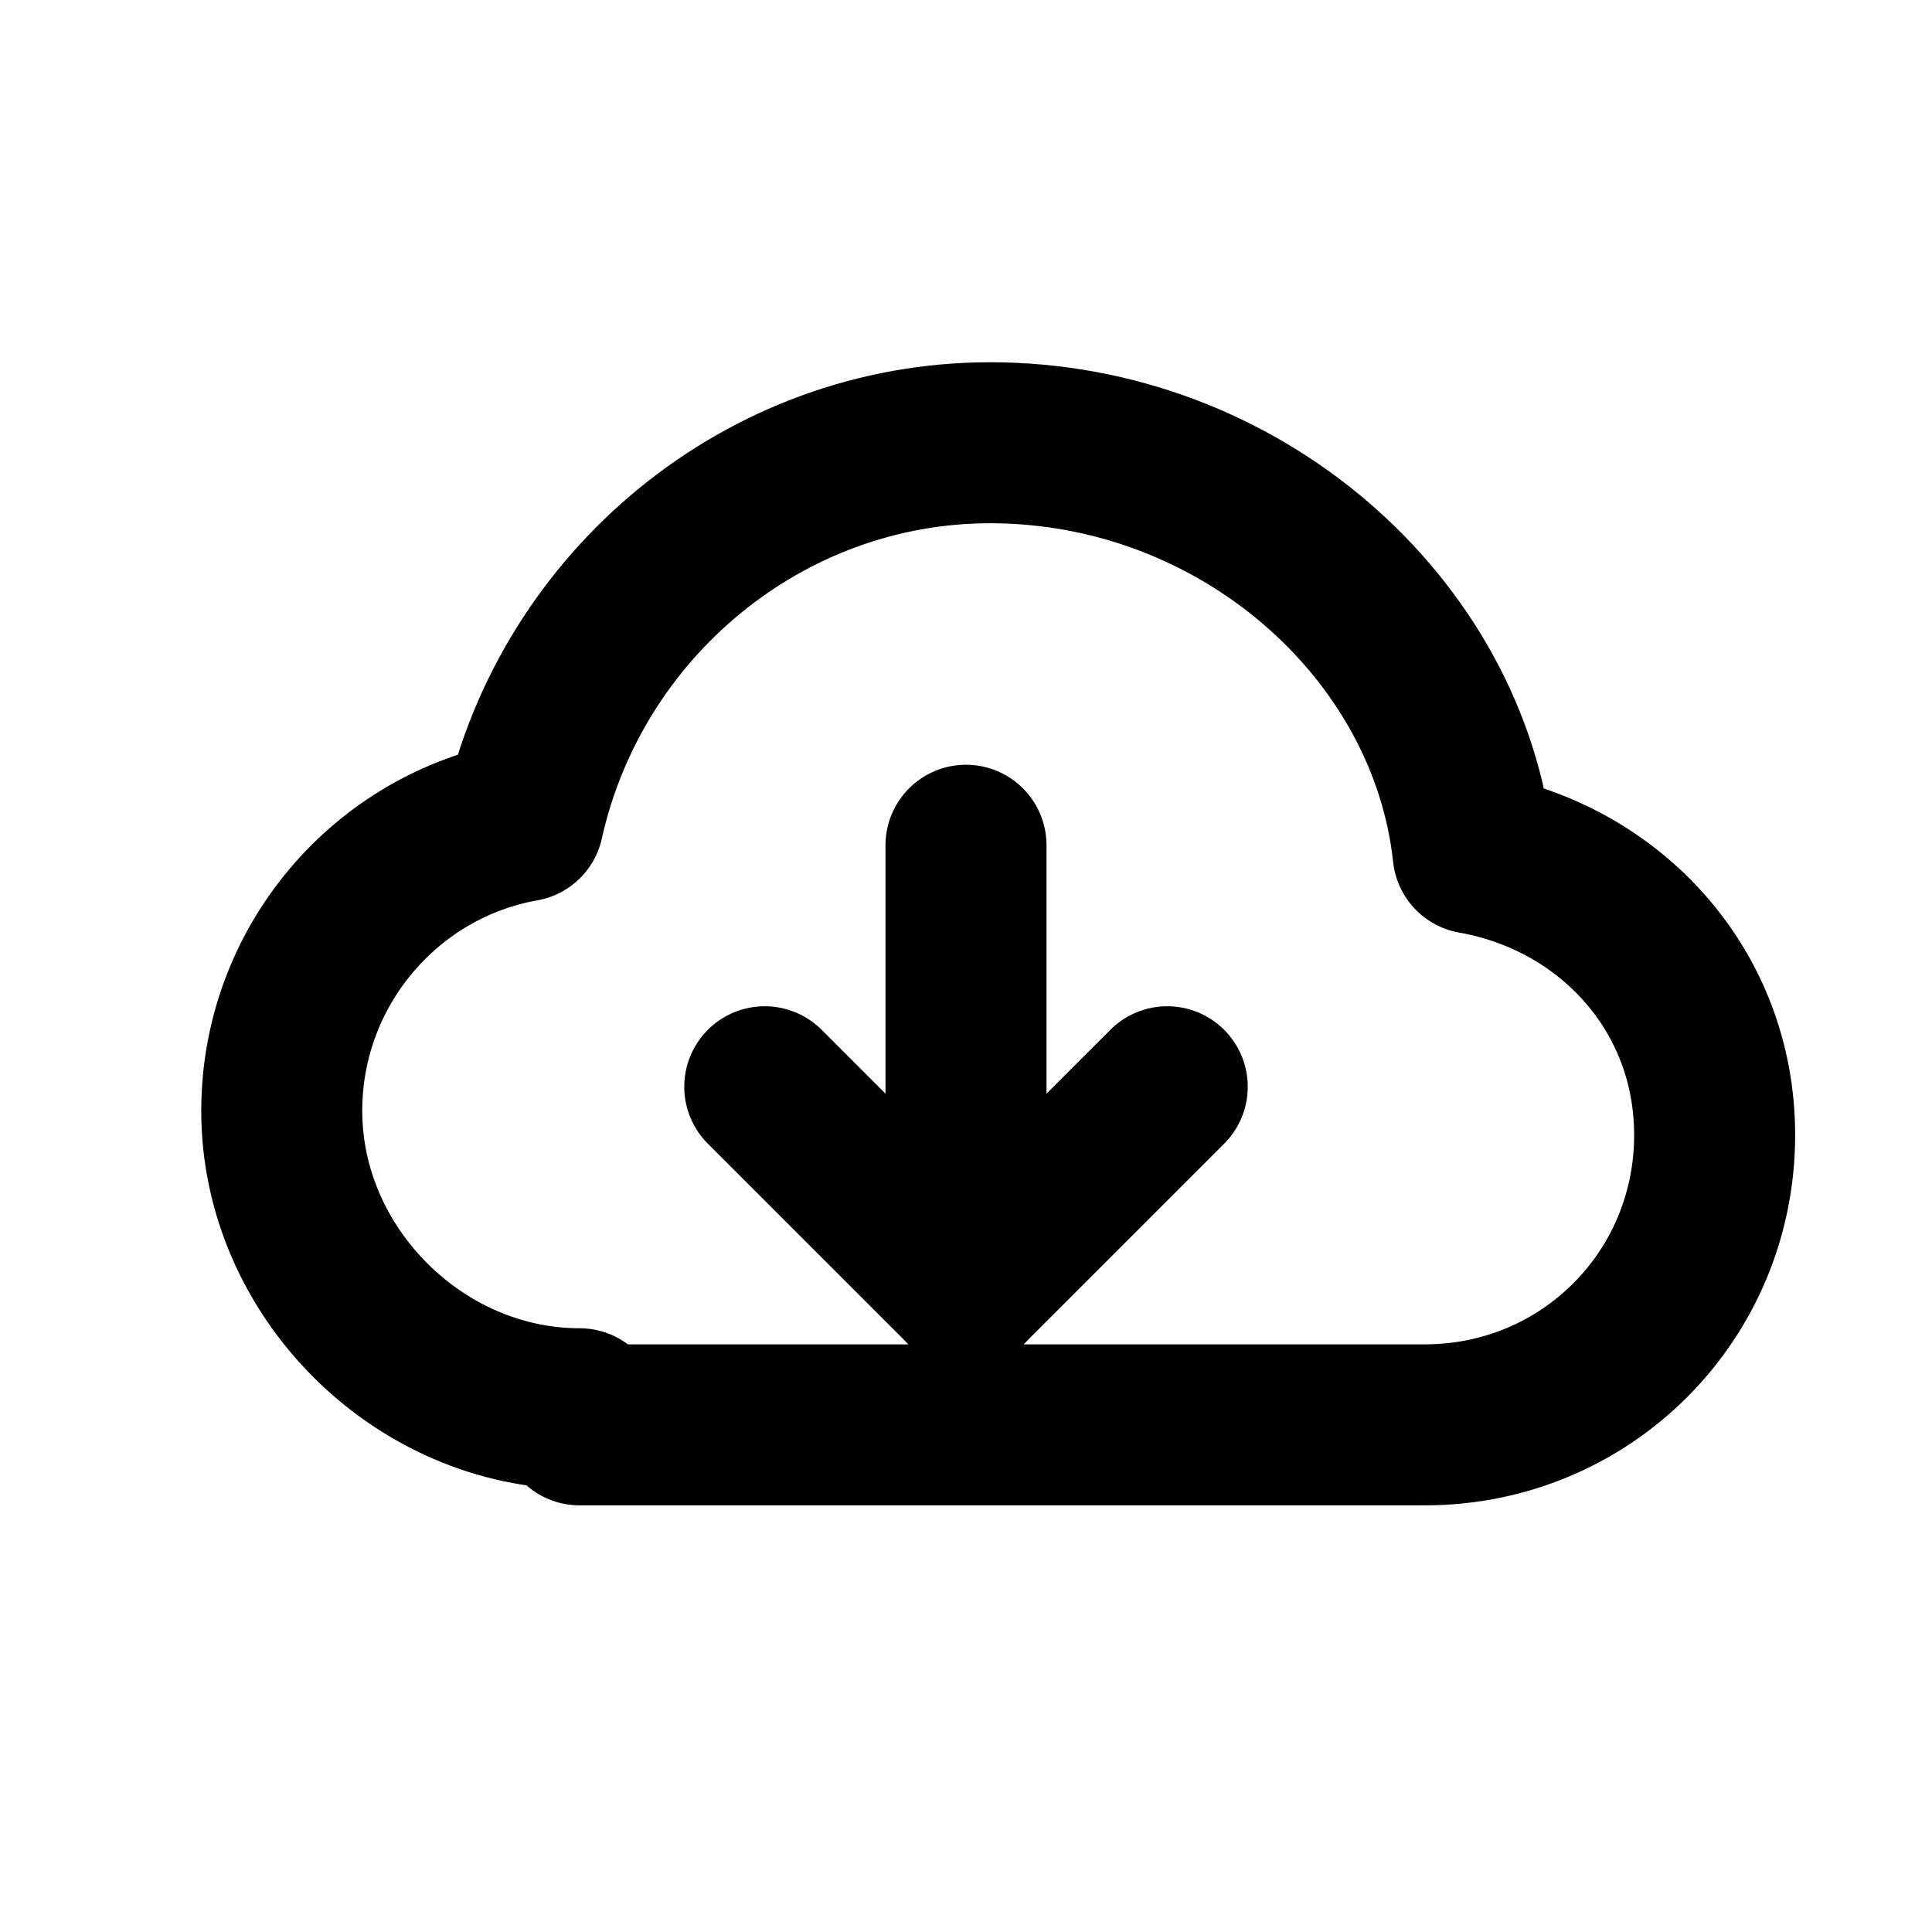
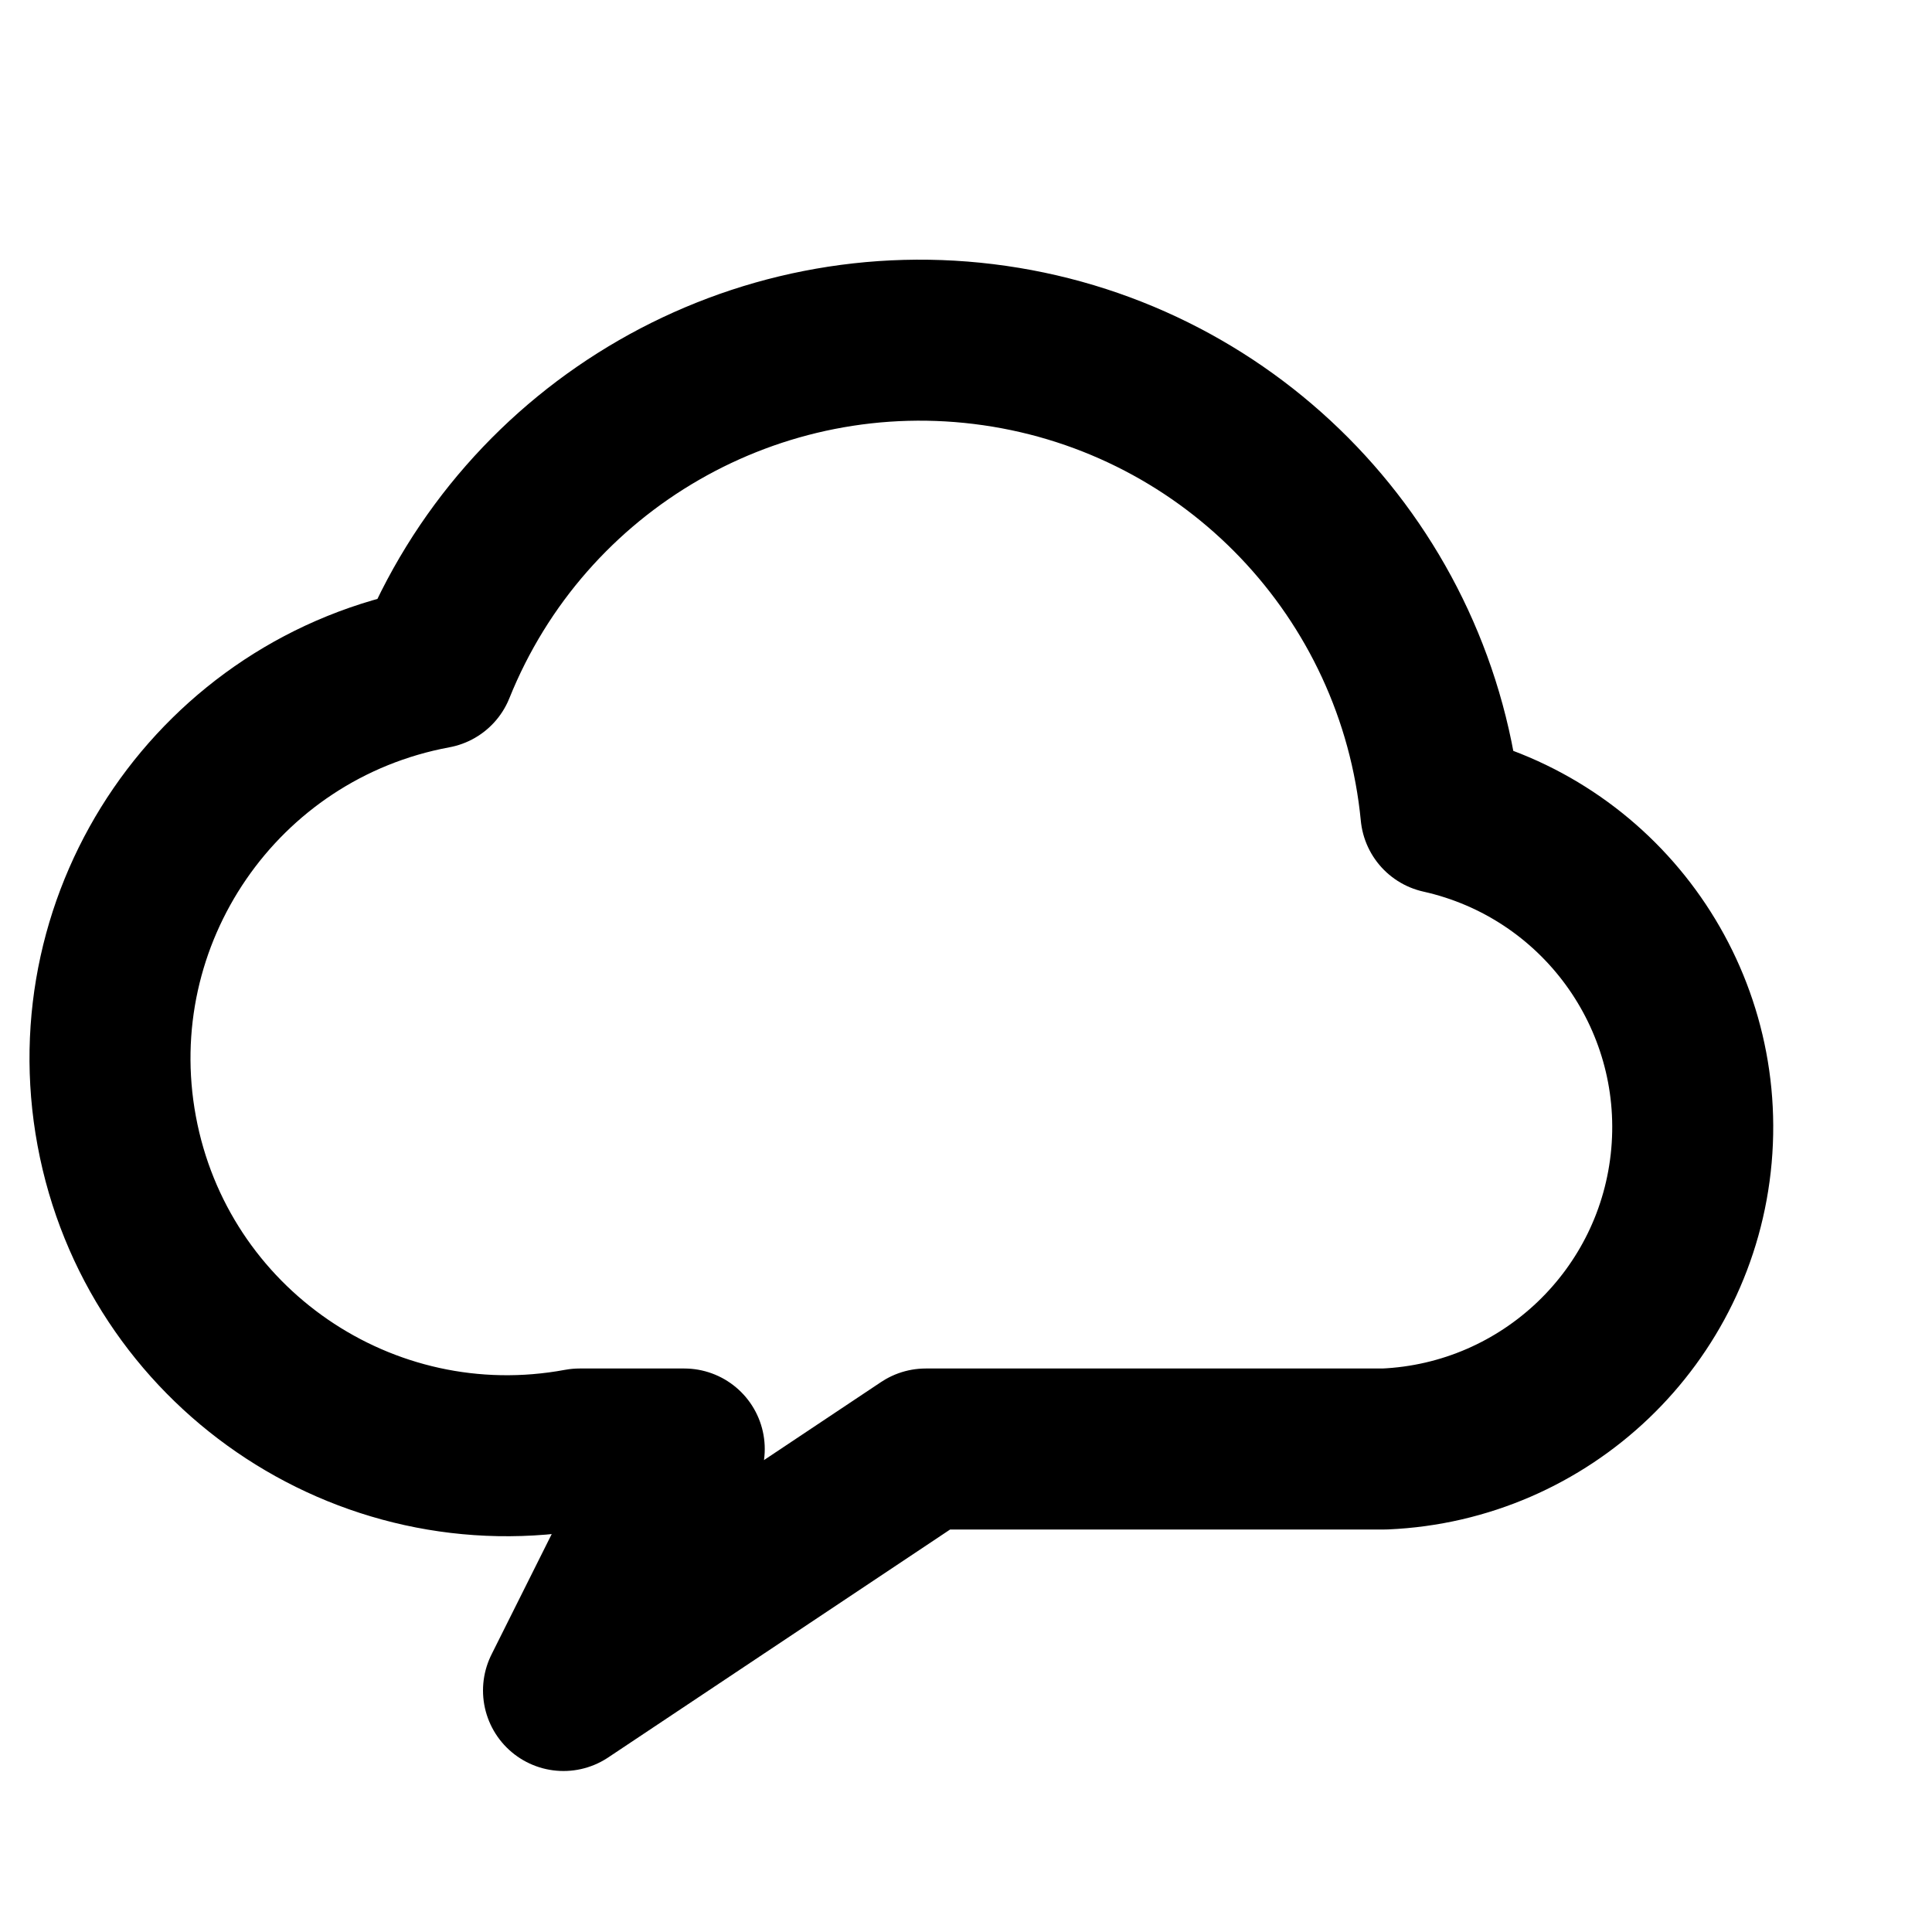
<svg xmlns="http://www.w3.org/2000/svg" viewBox="0 0 24 24" fill="none">
-   <path d="M7.2 17.5C5.2 17.5 3.5 15.8 3.5 13.8c0-1.8 1.3-3.3 3-3.6.6-2.7 3-4.7 5.8-4.7 3.1 0 5.7 2.3 6 5.1 1.7.3 3 1.7 3 3.5 0 2-1.6 3.6-3.6 3.6H7.2Z" stroke="currentColor" stroke-width="2" stroke-linecap="round" stroke-linejoin="round" fill="none" />
  <g stroke="currentColor" stroke-width="2" stroke-linecap="round" stroke-linejoin="round">
-     <path d="M12 10.5V16" />
-     <path d="m9.5 13.5 2.5 2.5 2.5-2.5" />
+     <path d="M7.2 18H8.5L7 21l4.5-3h5.7a4 4 0 0 0 .7-7.9A6.5 6.5 0 0 0 5.4 8.3 4.9 4.9 0 0 0 7.2 18Z" />
  </g>
</svg>
